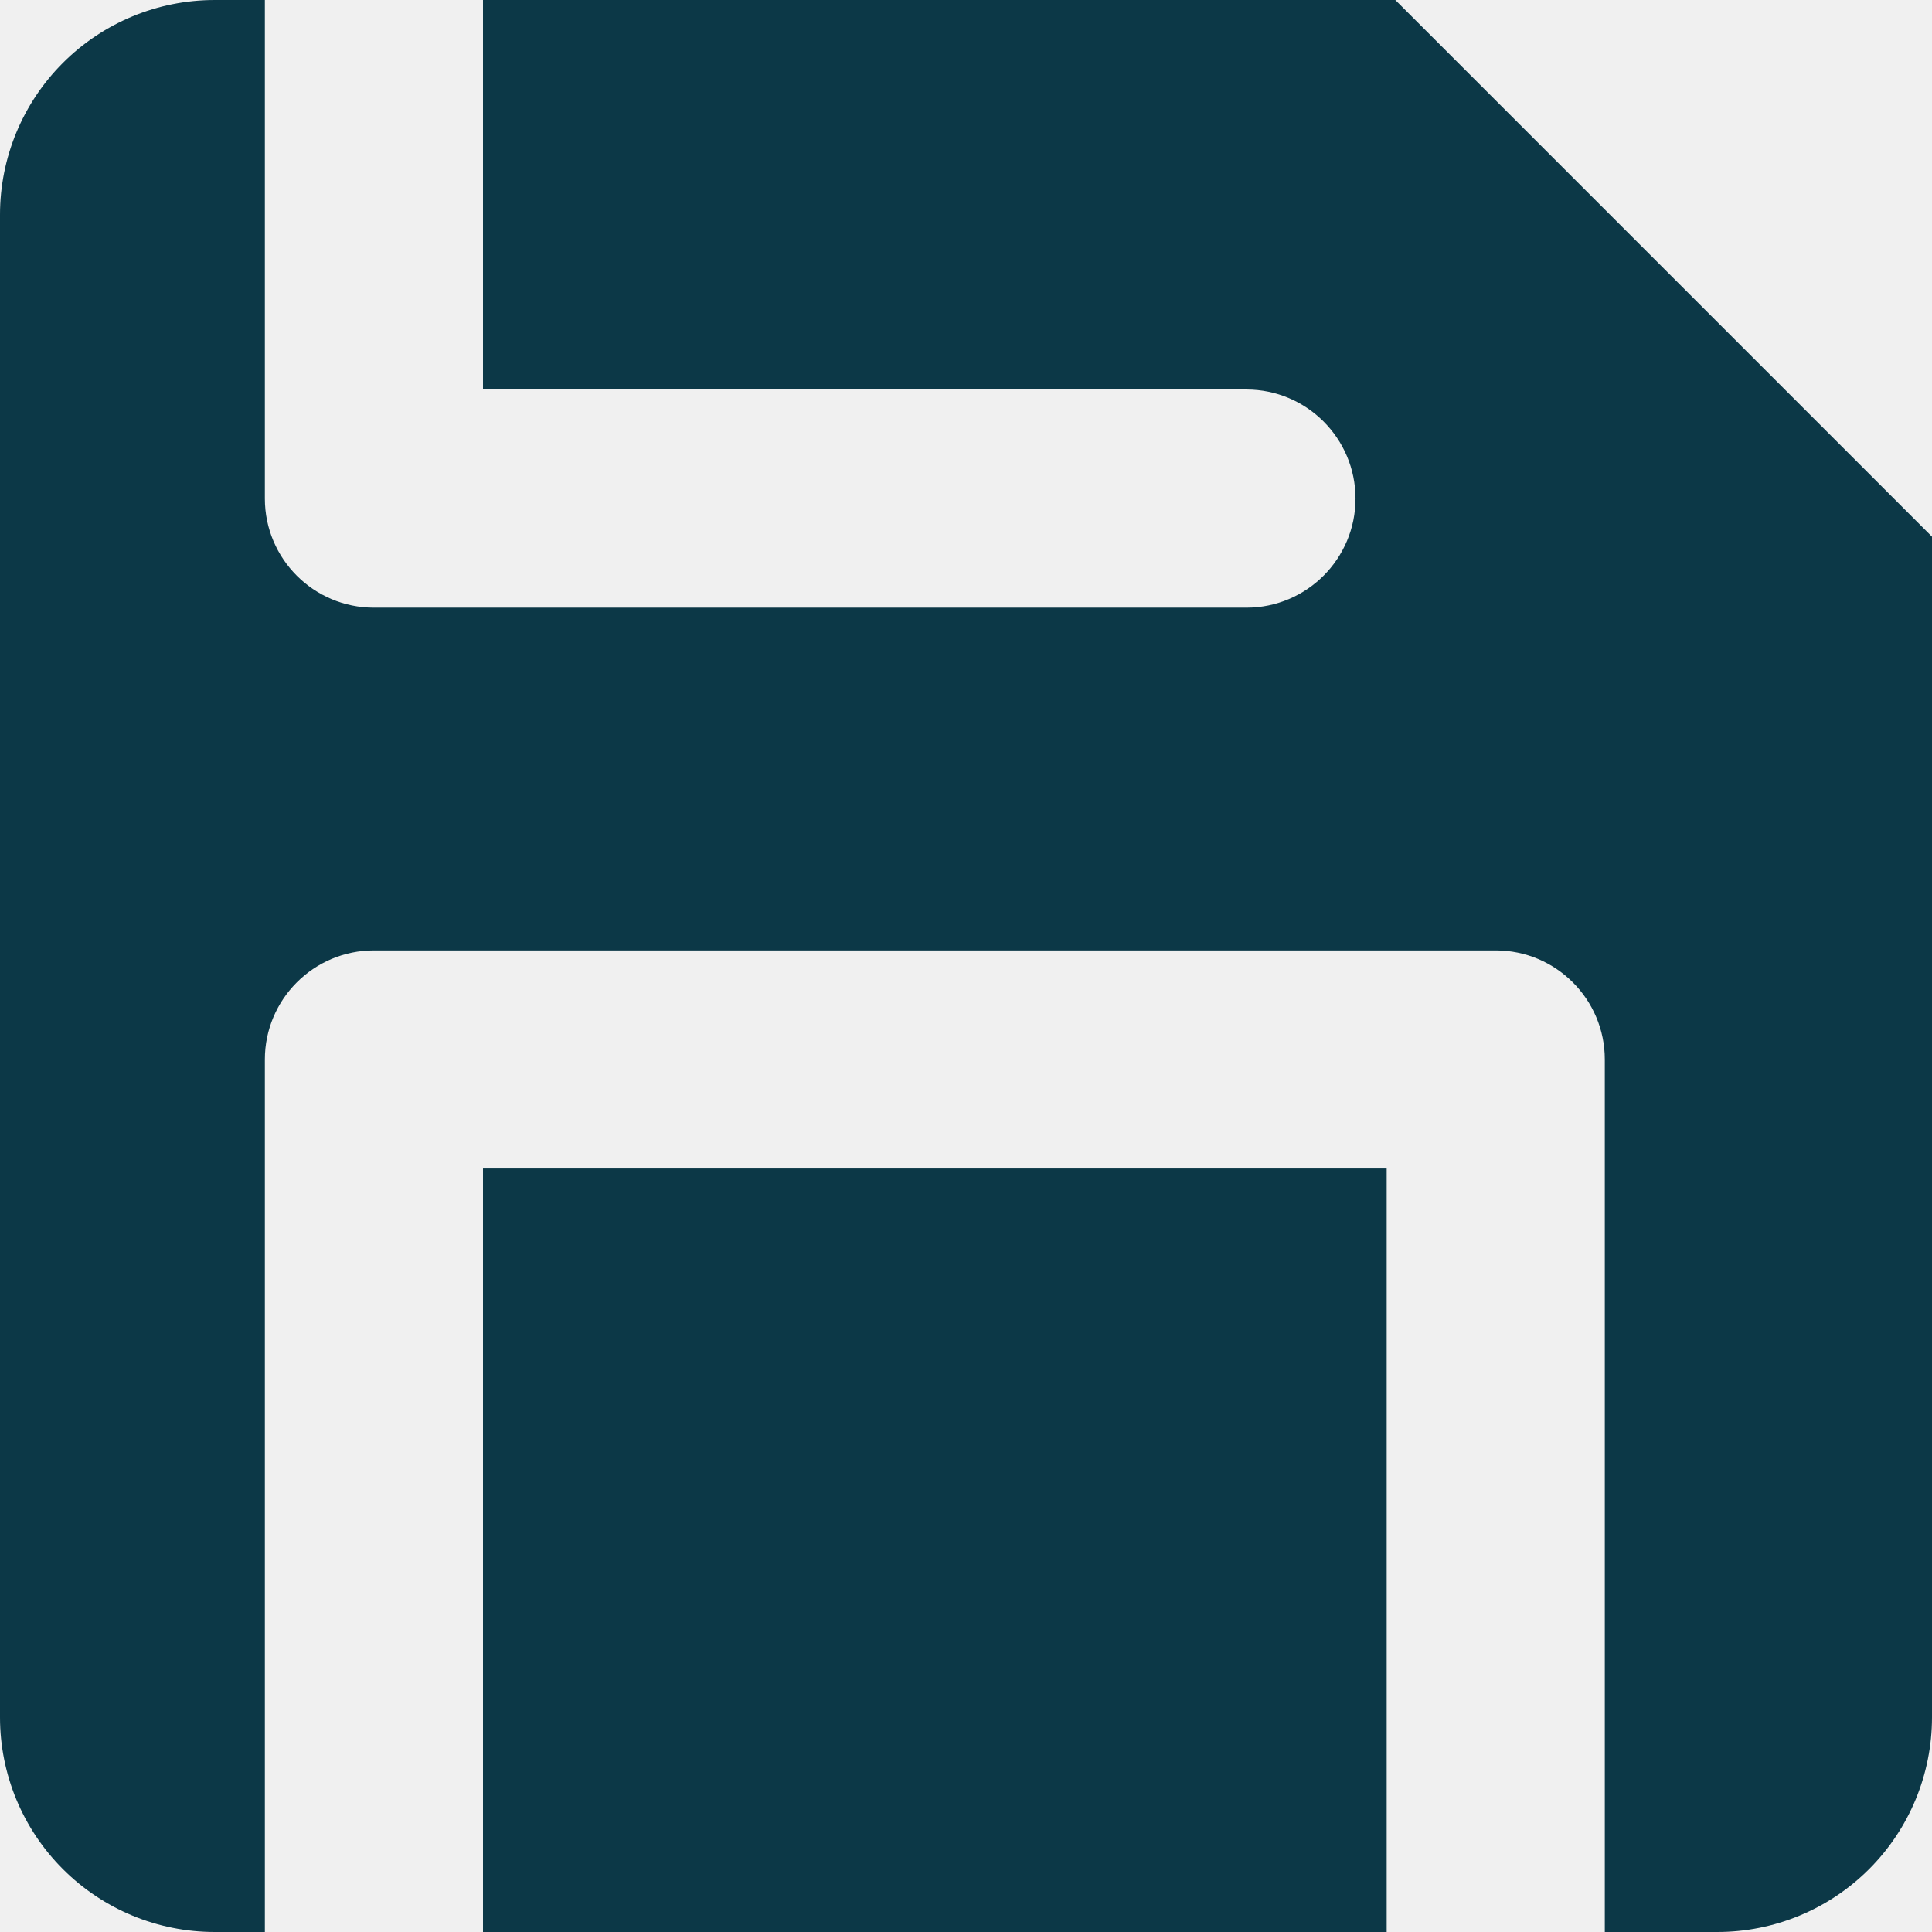
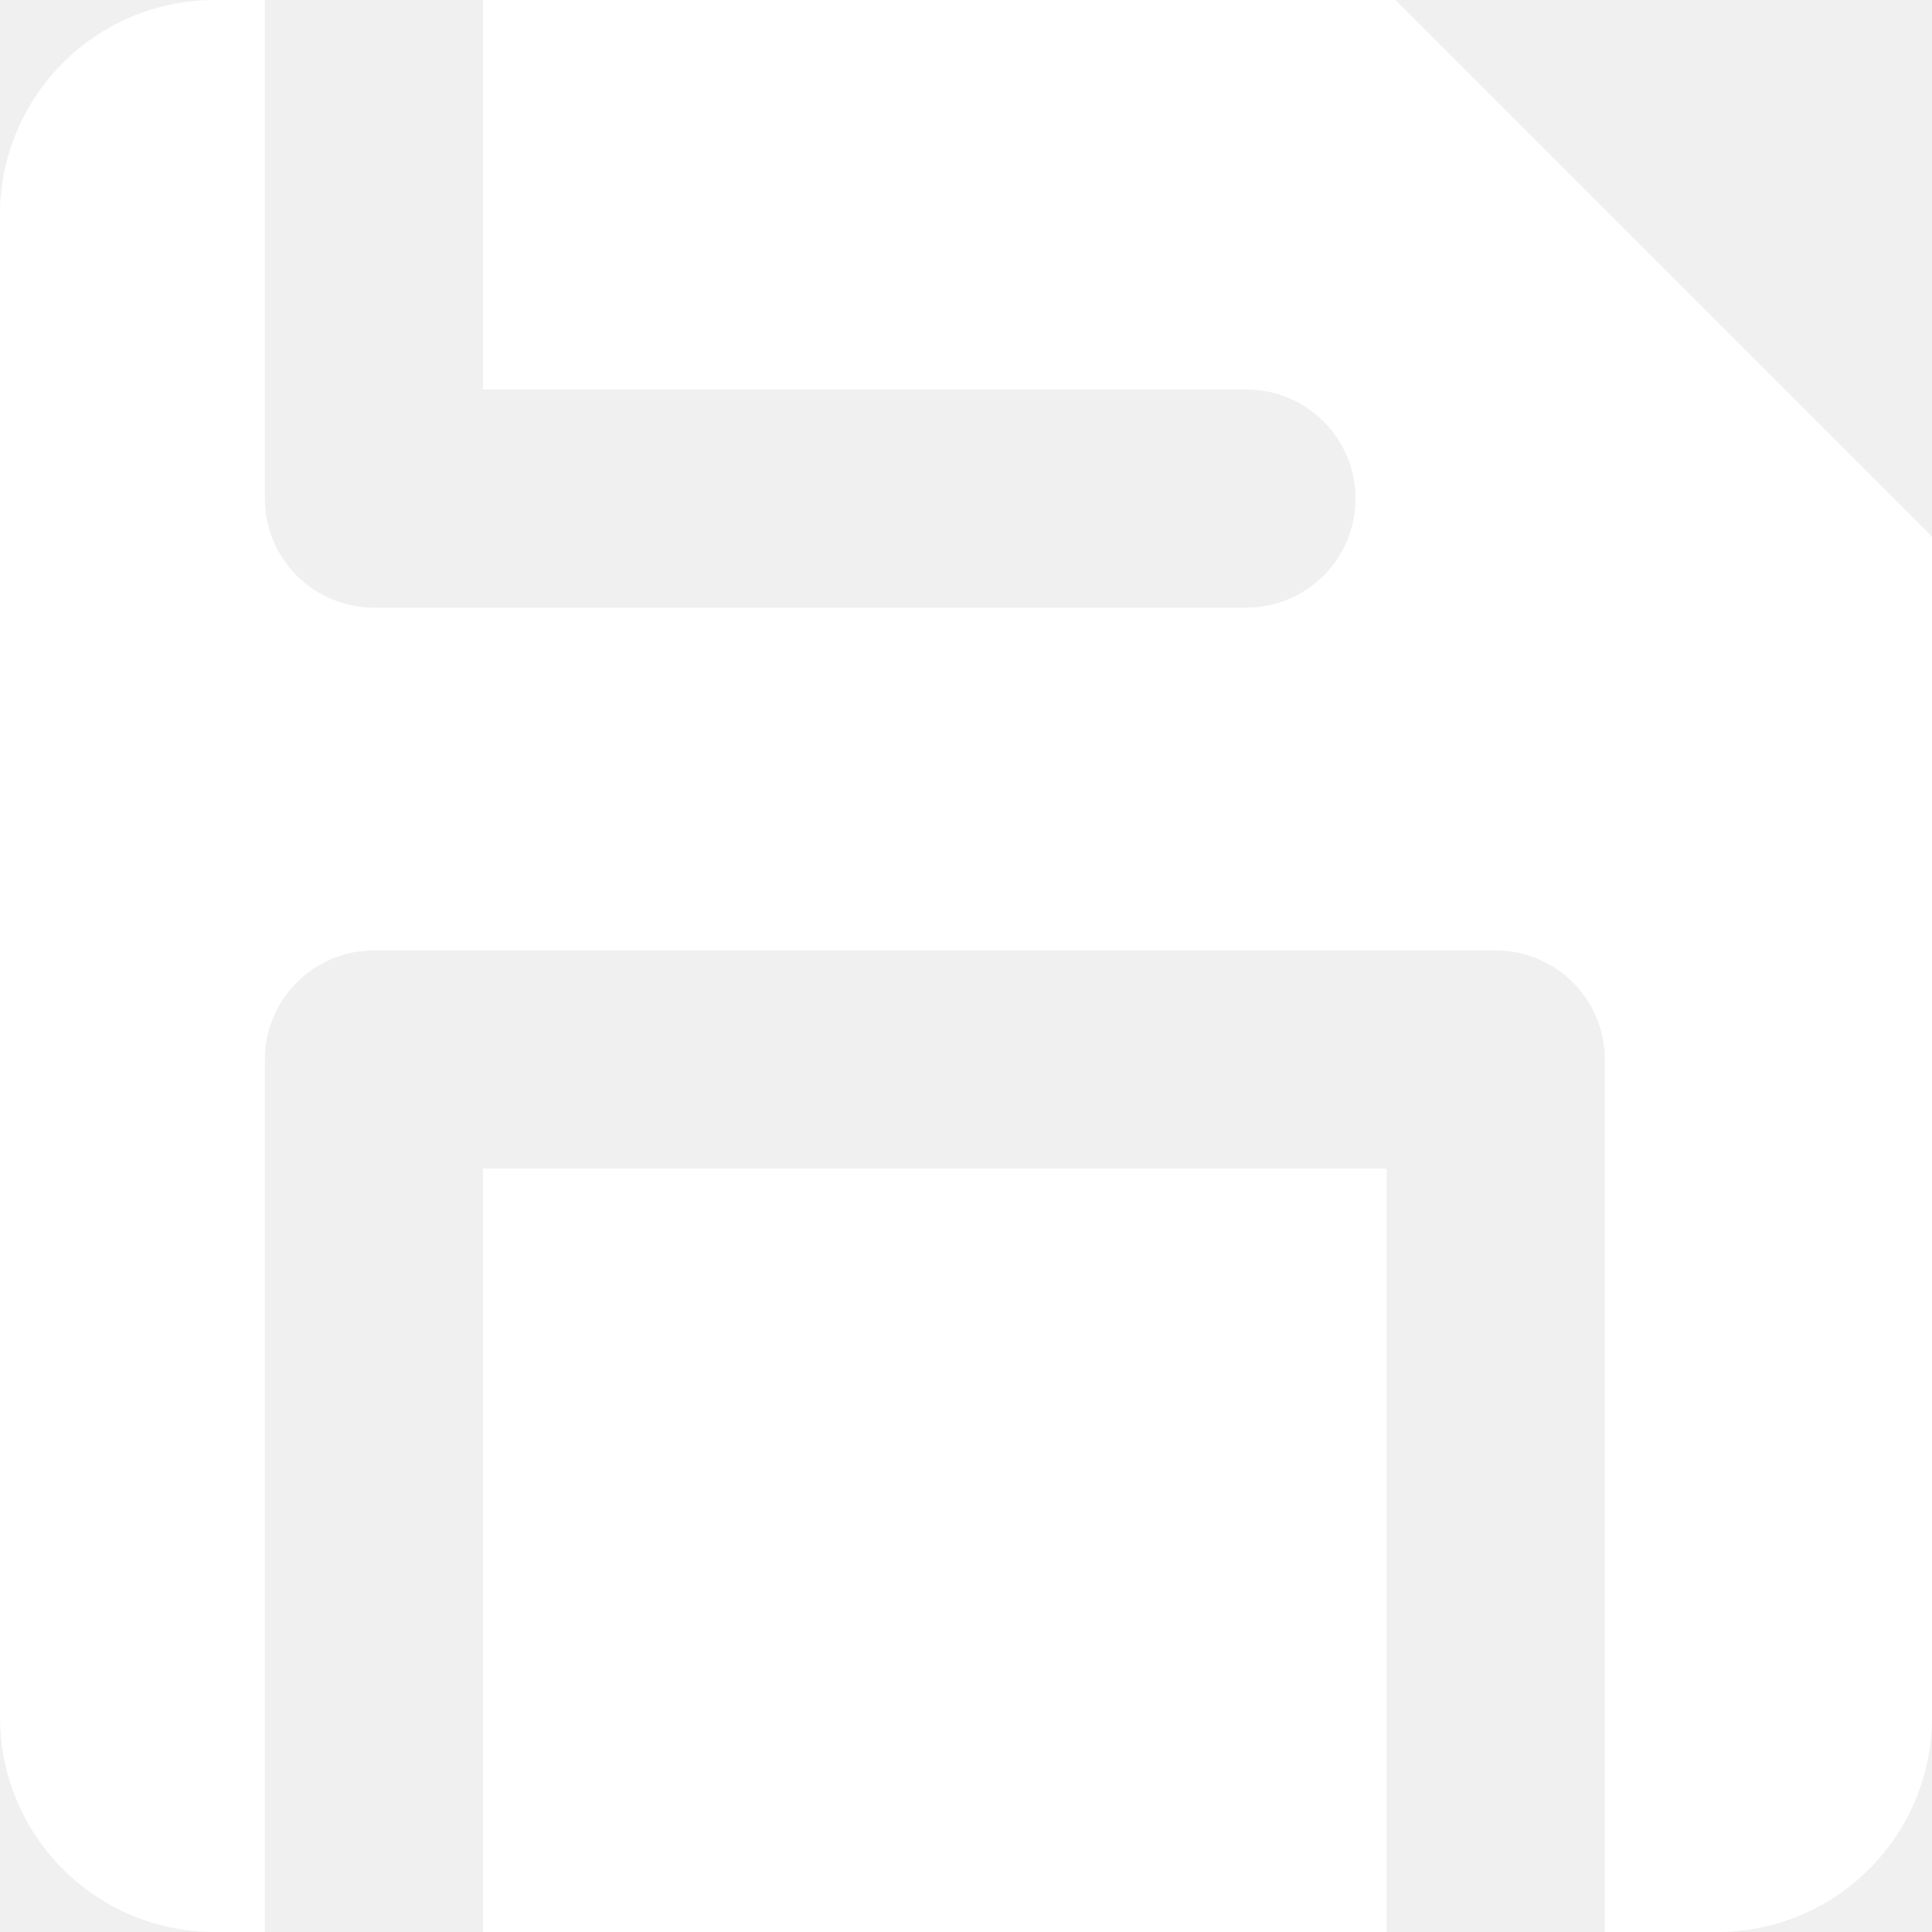
<svg xmlns="http://www.w3.org/2000/svg" width="31" height="31" viewBox="0 0 31 31" fill="none">
-   <path fill-rule="evenodd" clip-rule="evenodd" d="M4.25 0H3.444C2.531 0 1.655 0.363 1.009 1.009C0.363 1.655 0 2.531 0 3.444V27.556C0 28.469 0.363 29.345 1.009 29.991C1.655 30.637 2.531 31 3.444 31H4.25V17C4.25 16.034 5.034 15.25 6 15.25H24C24.966 15.25 25.75 16.034 25.75 17V31H27.556C28.469 31 29.345 30.637 29.991 29.991C30.637 29.345 31 28.469 31 27.556V8.611L22.389 0H7.75V6.25H20C20.966 6.25 21.75 7.034 21.75 8C21.75 8.966 20.966 9.75 20 9.75H6C5.034 9.75 4.25 8.966 4.25 8V0ZM22.25 18.75V31H7.75V18.75H22.25Z" fill="#0C3847" />
+   <path fill-rule="evenodd" clip-rule="evenodd" d="M4.25 0H3.444C2.531 0 1.655 0.363 1.009 1.009C0.363 1.655 0 2.531 0 3.444V27.556C0 28.469 0.363 29.345 1.009 29.991C1.655 30.637 2.531 31 3.444 31H4.25V17C4.25 16.034 5.034 15.25 6 15.25H24C24.966 15.25 25.75 16.034 25.75 17V31H27.556C28.469 31 29.345 30.637 29.991 29.991C30.637 29.345 31 28.469 31 27.556V8.611L22.389 0H7.75V6.25H20C20.966 6.25 21.75 7.034 21.75 8C21.75 8.966 20.966 9.75 20 9.75H6C5.034 9.75 4.25 8.966 4.25 8V0ZM22.25 18.75V31H7.75V18.75H22.25Z" fill="#ffffff" />
</svg>
